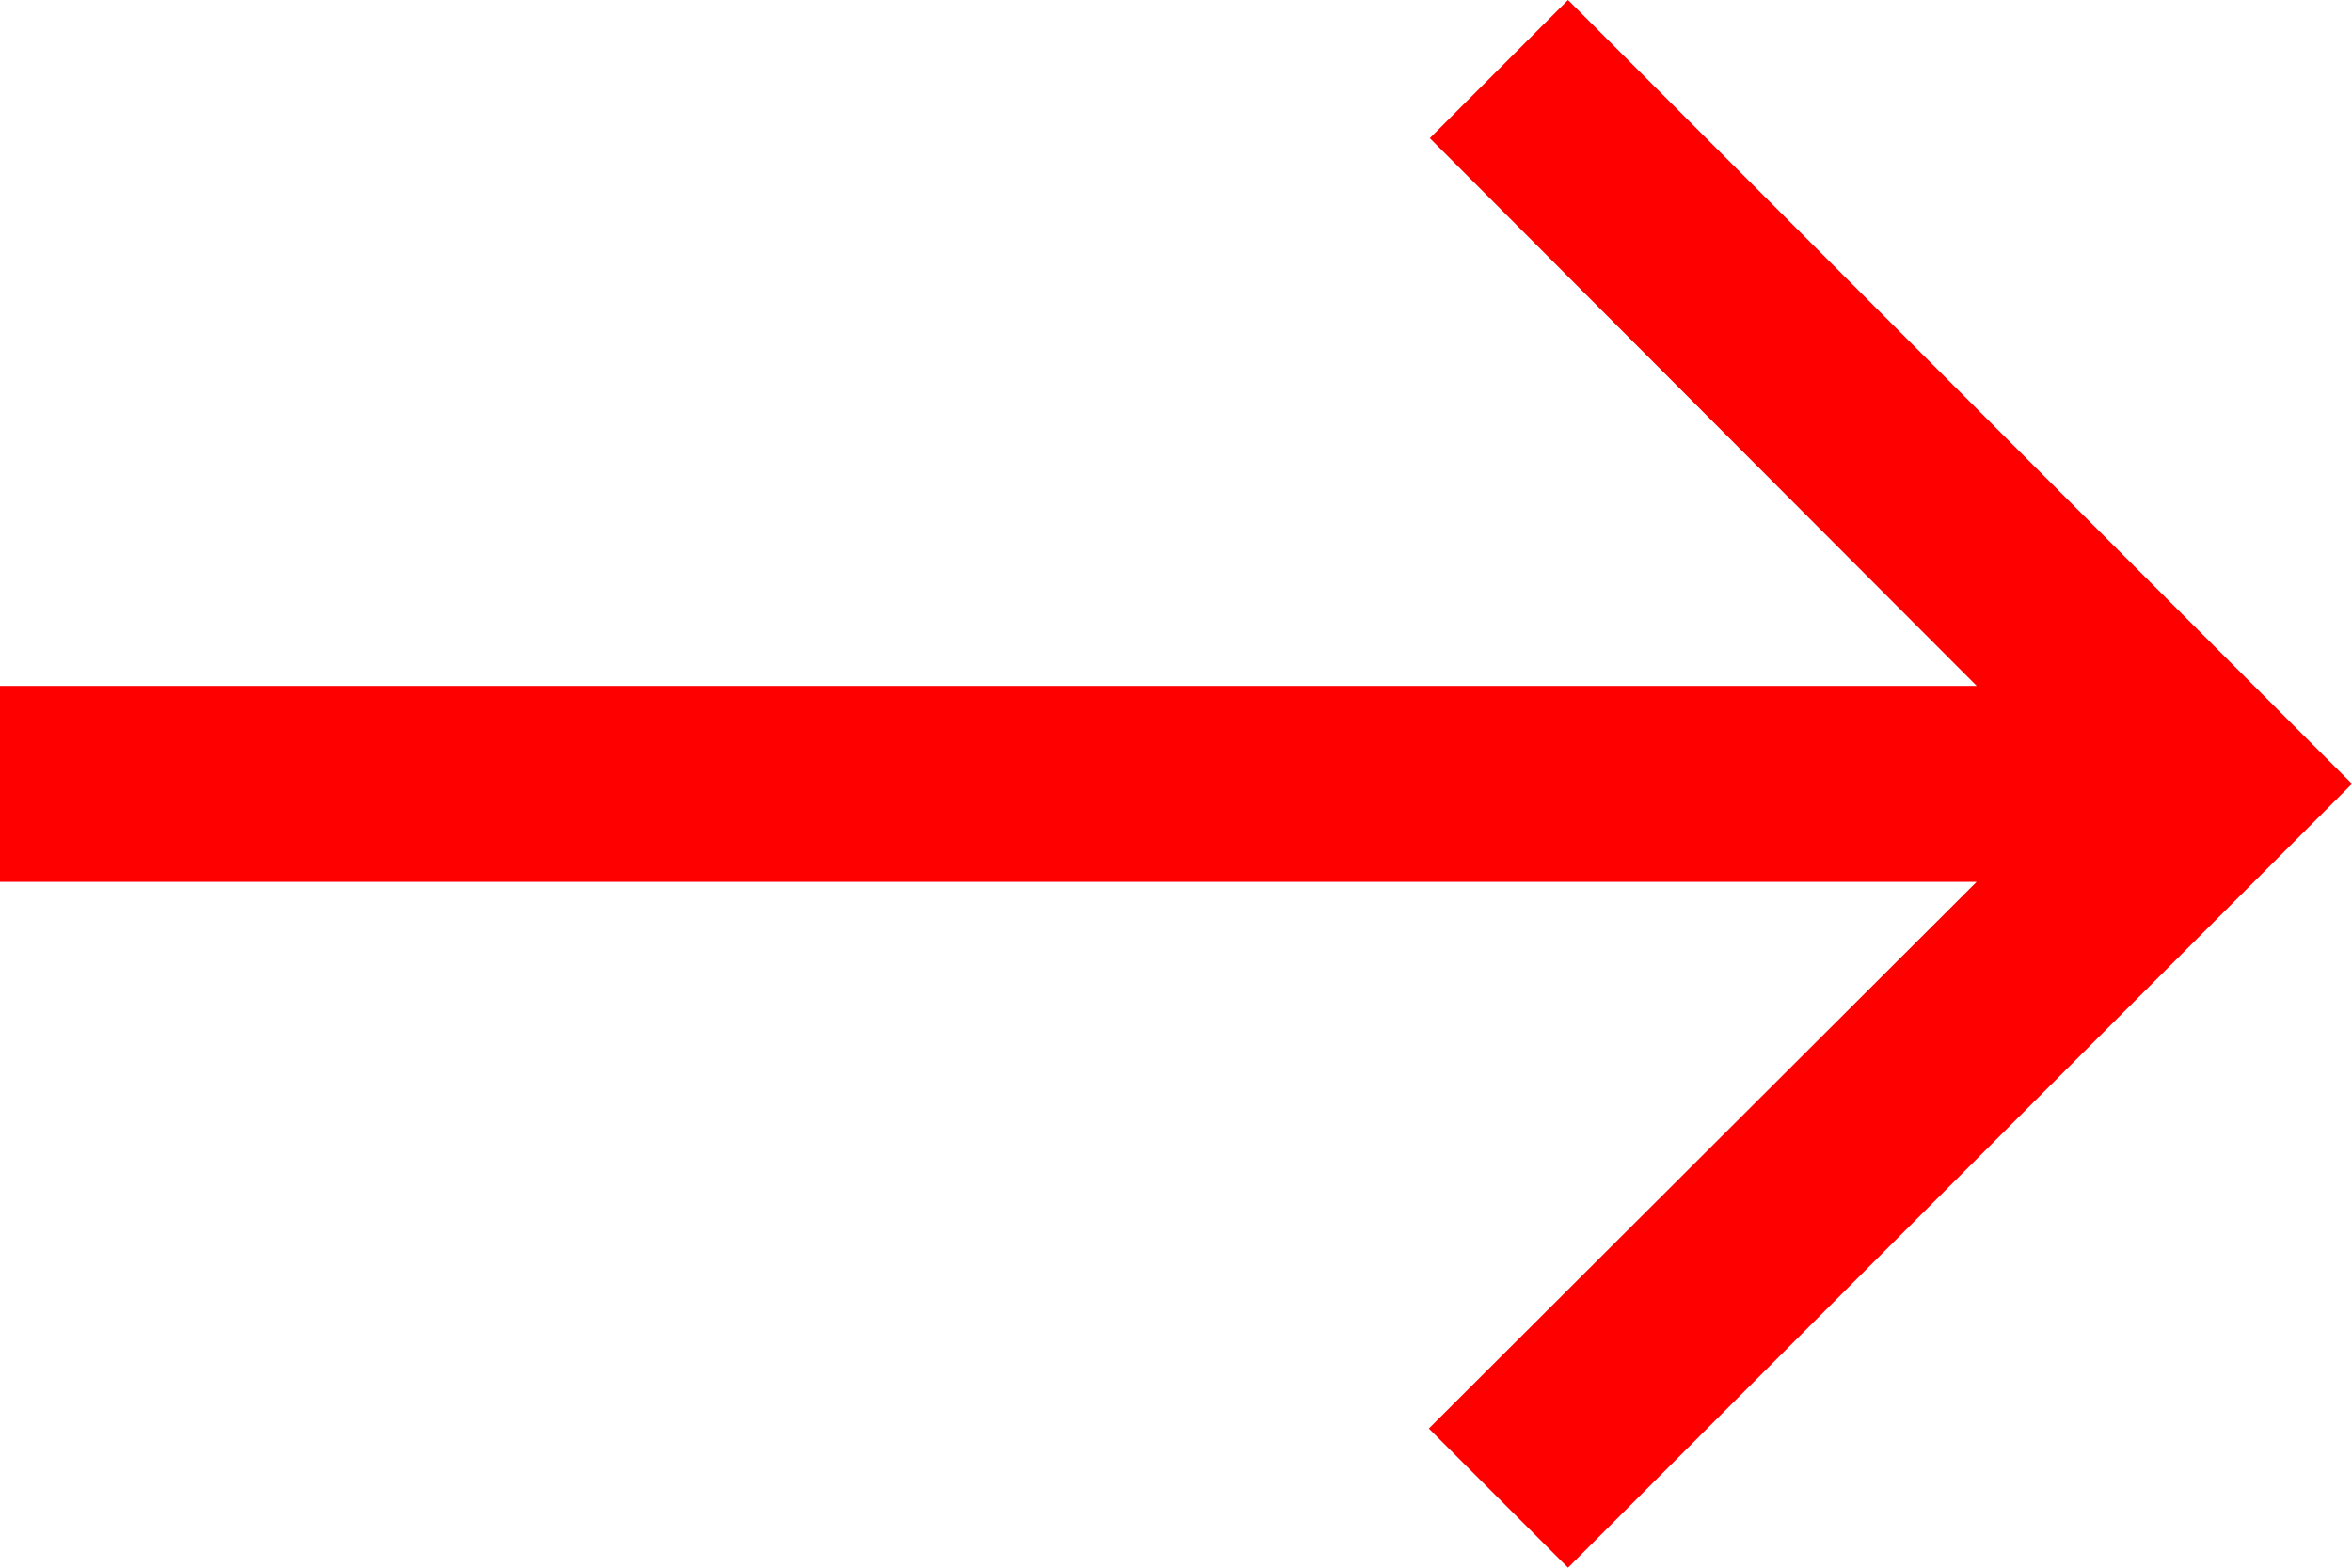
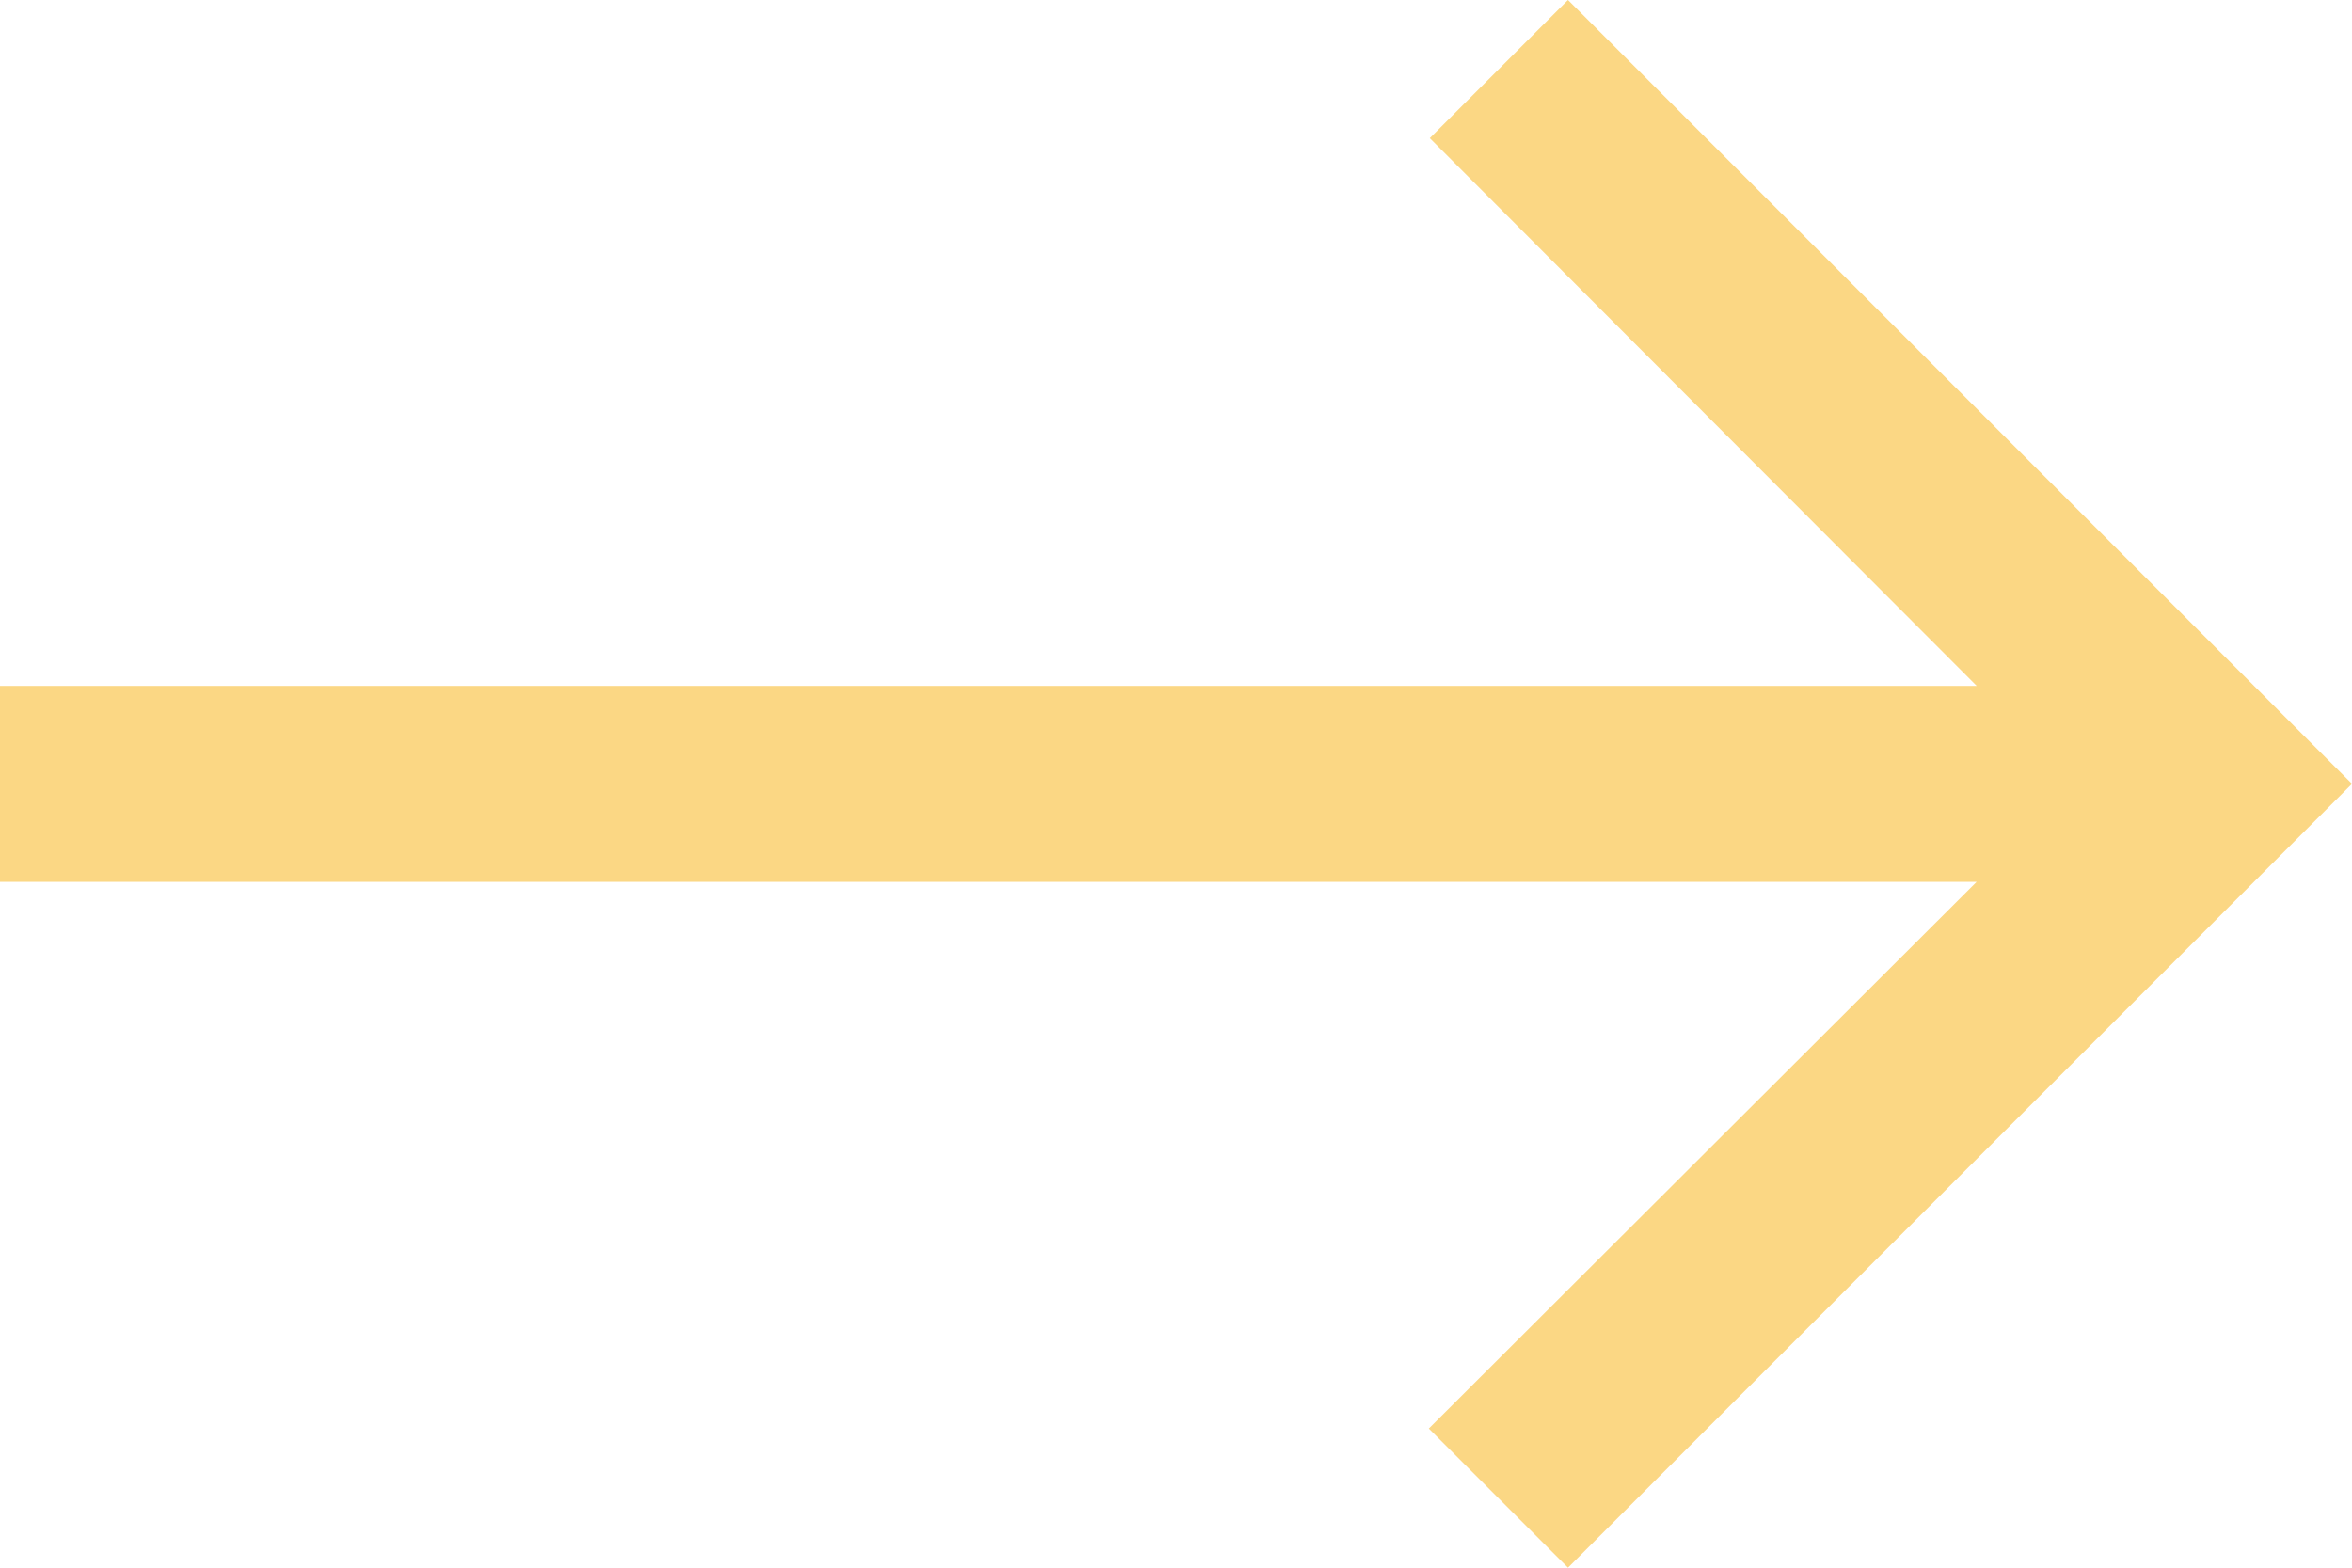
- <svg xmlns="http://www.w3.org/2000/svg" width="24" height="16" viewBox="0 0 24 16" fill="red">
+ <svg xmlns="http://www.w3.org/2000/svg" width="24" height="16" viewBox="0 0 24 16" fill="#FBD784">
  <path fill-rule="evenodd" d="M16 -6.99382e-07L14.59 1.41L20.17 7L-3.93402e-07 7L-3.0598e-07 9L20.17 9L14.58 14.58L16 16L24 8L16 -6.99382e-07Z" />
</svg>
